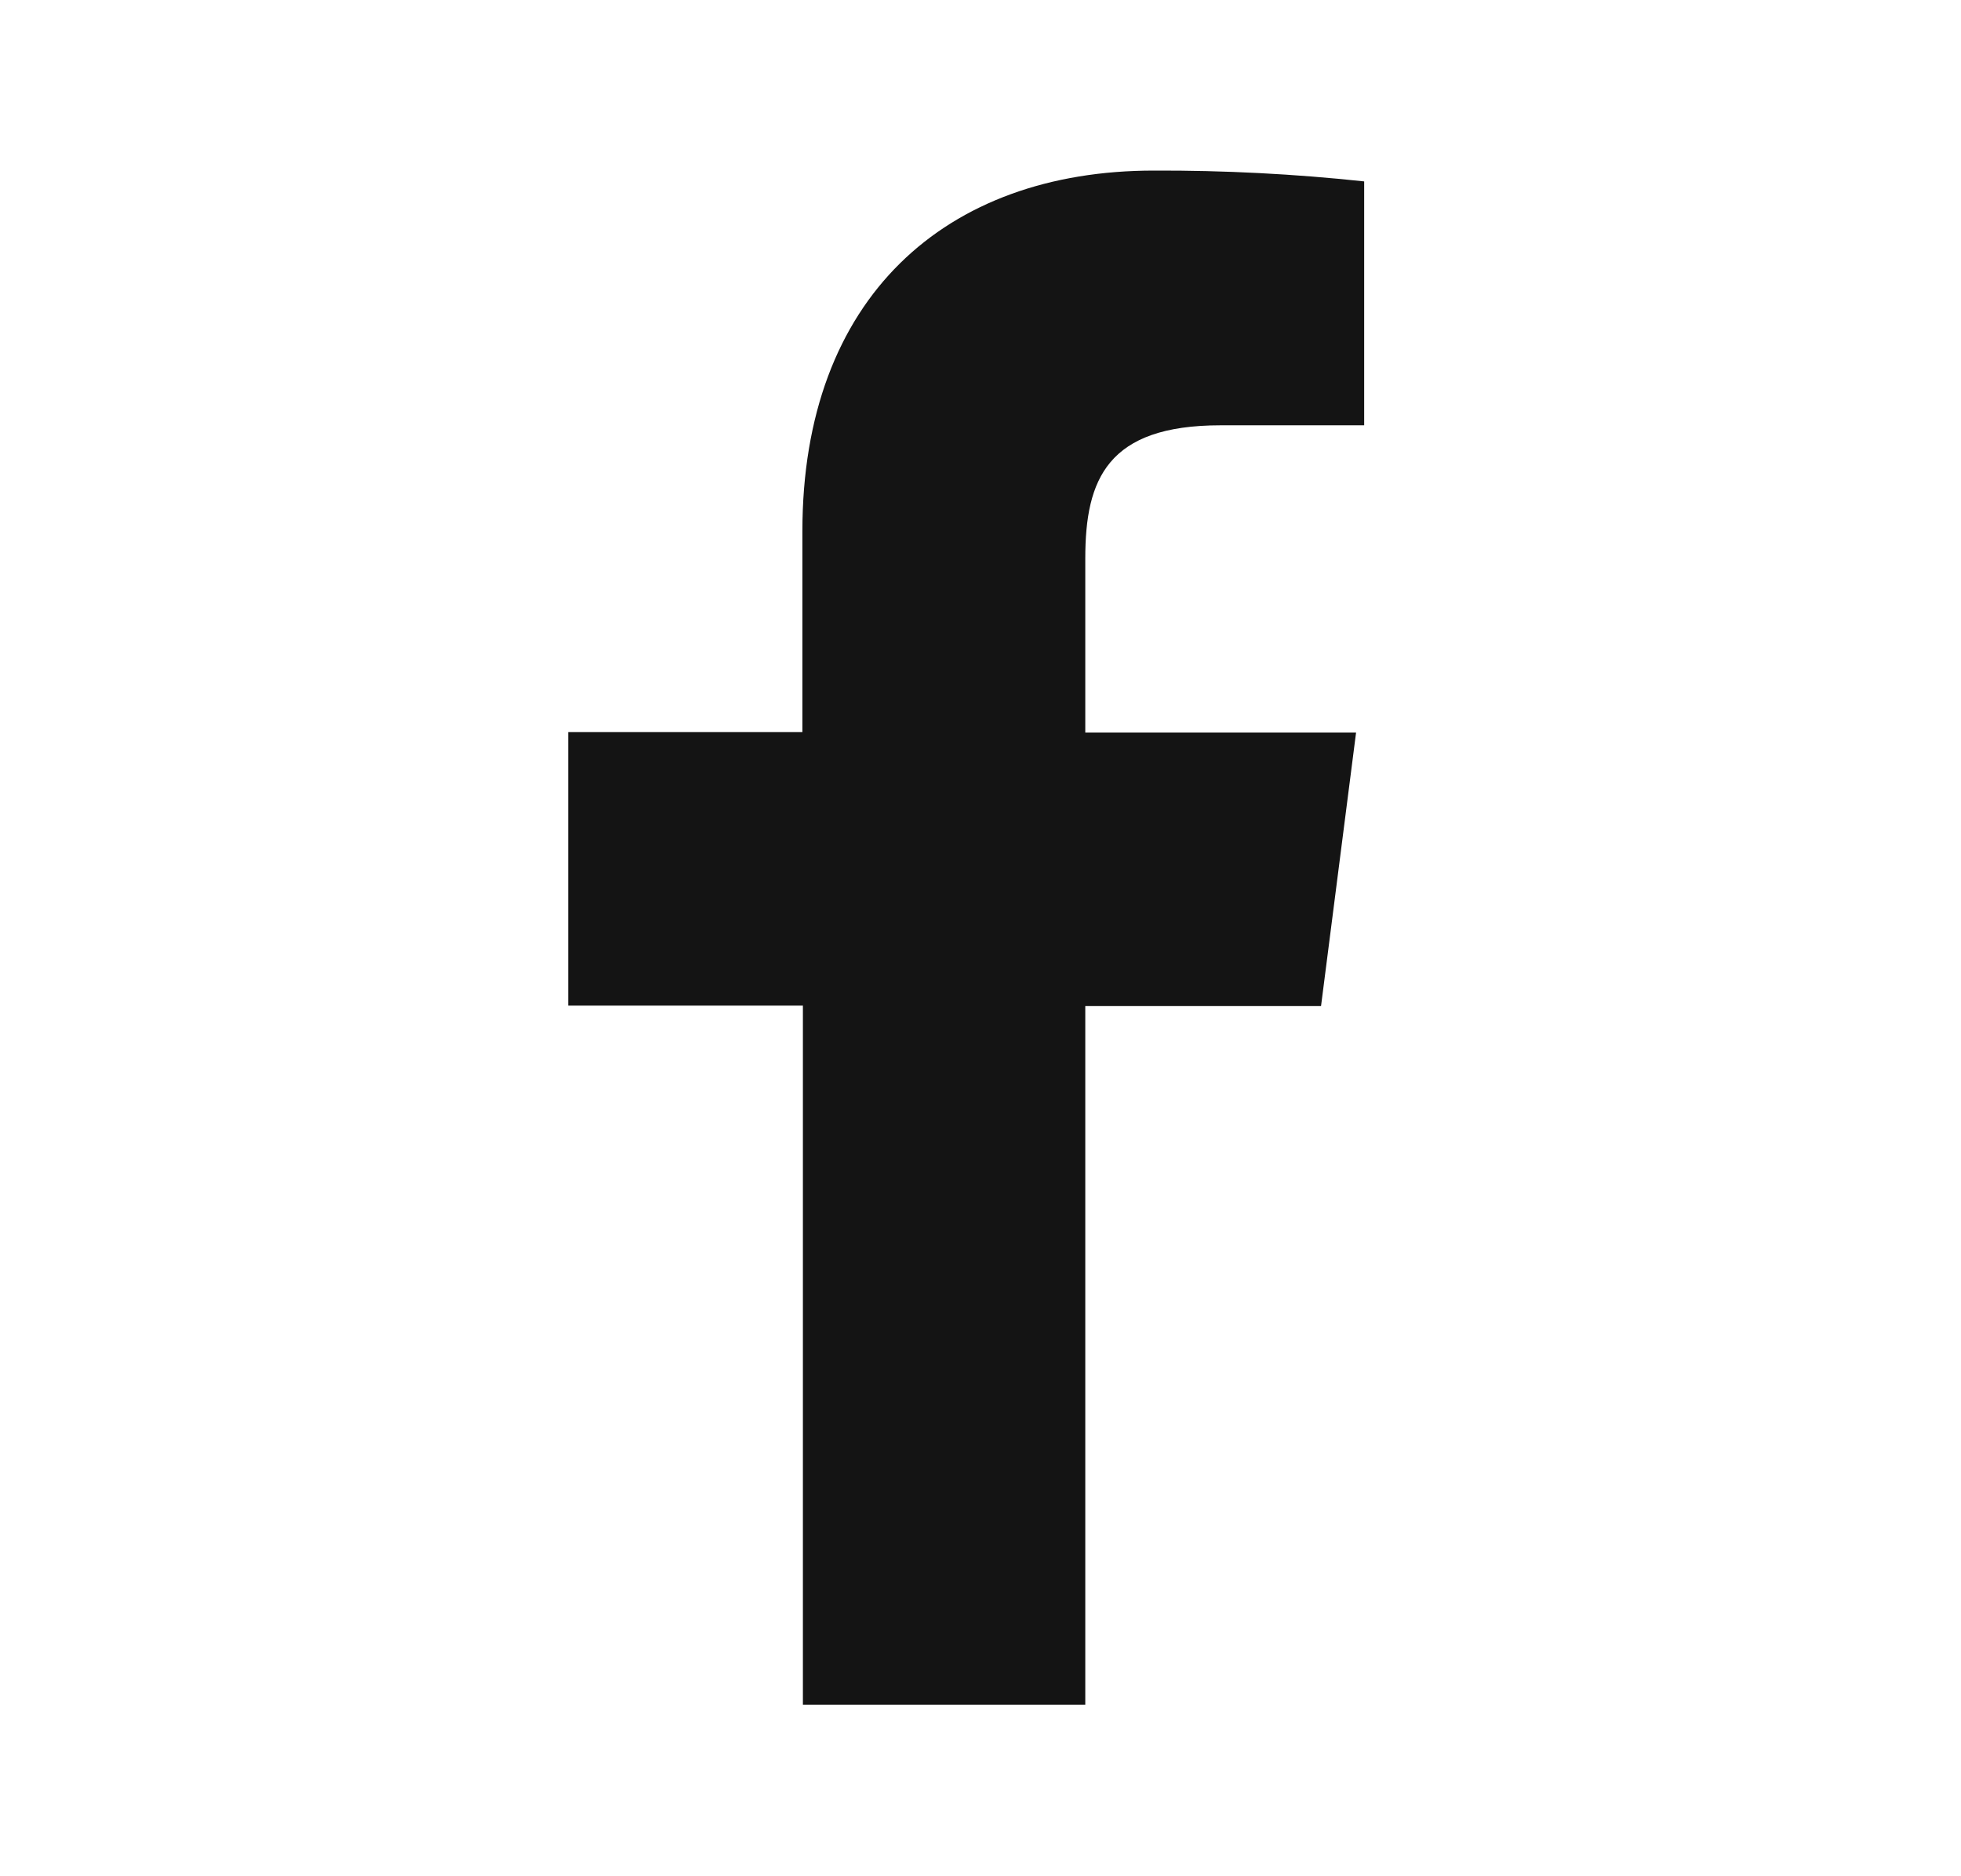
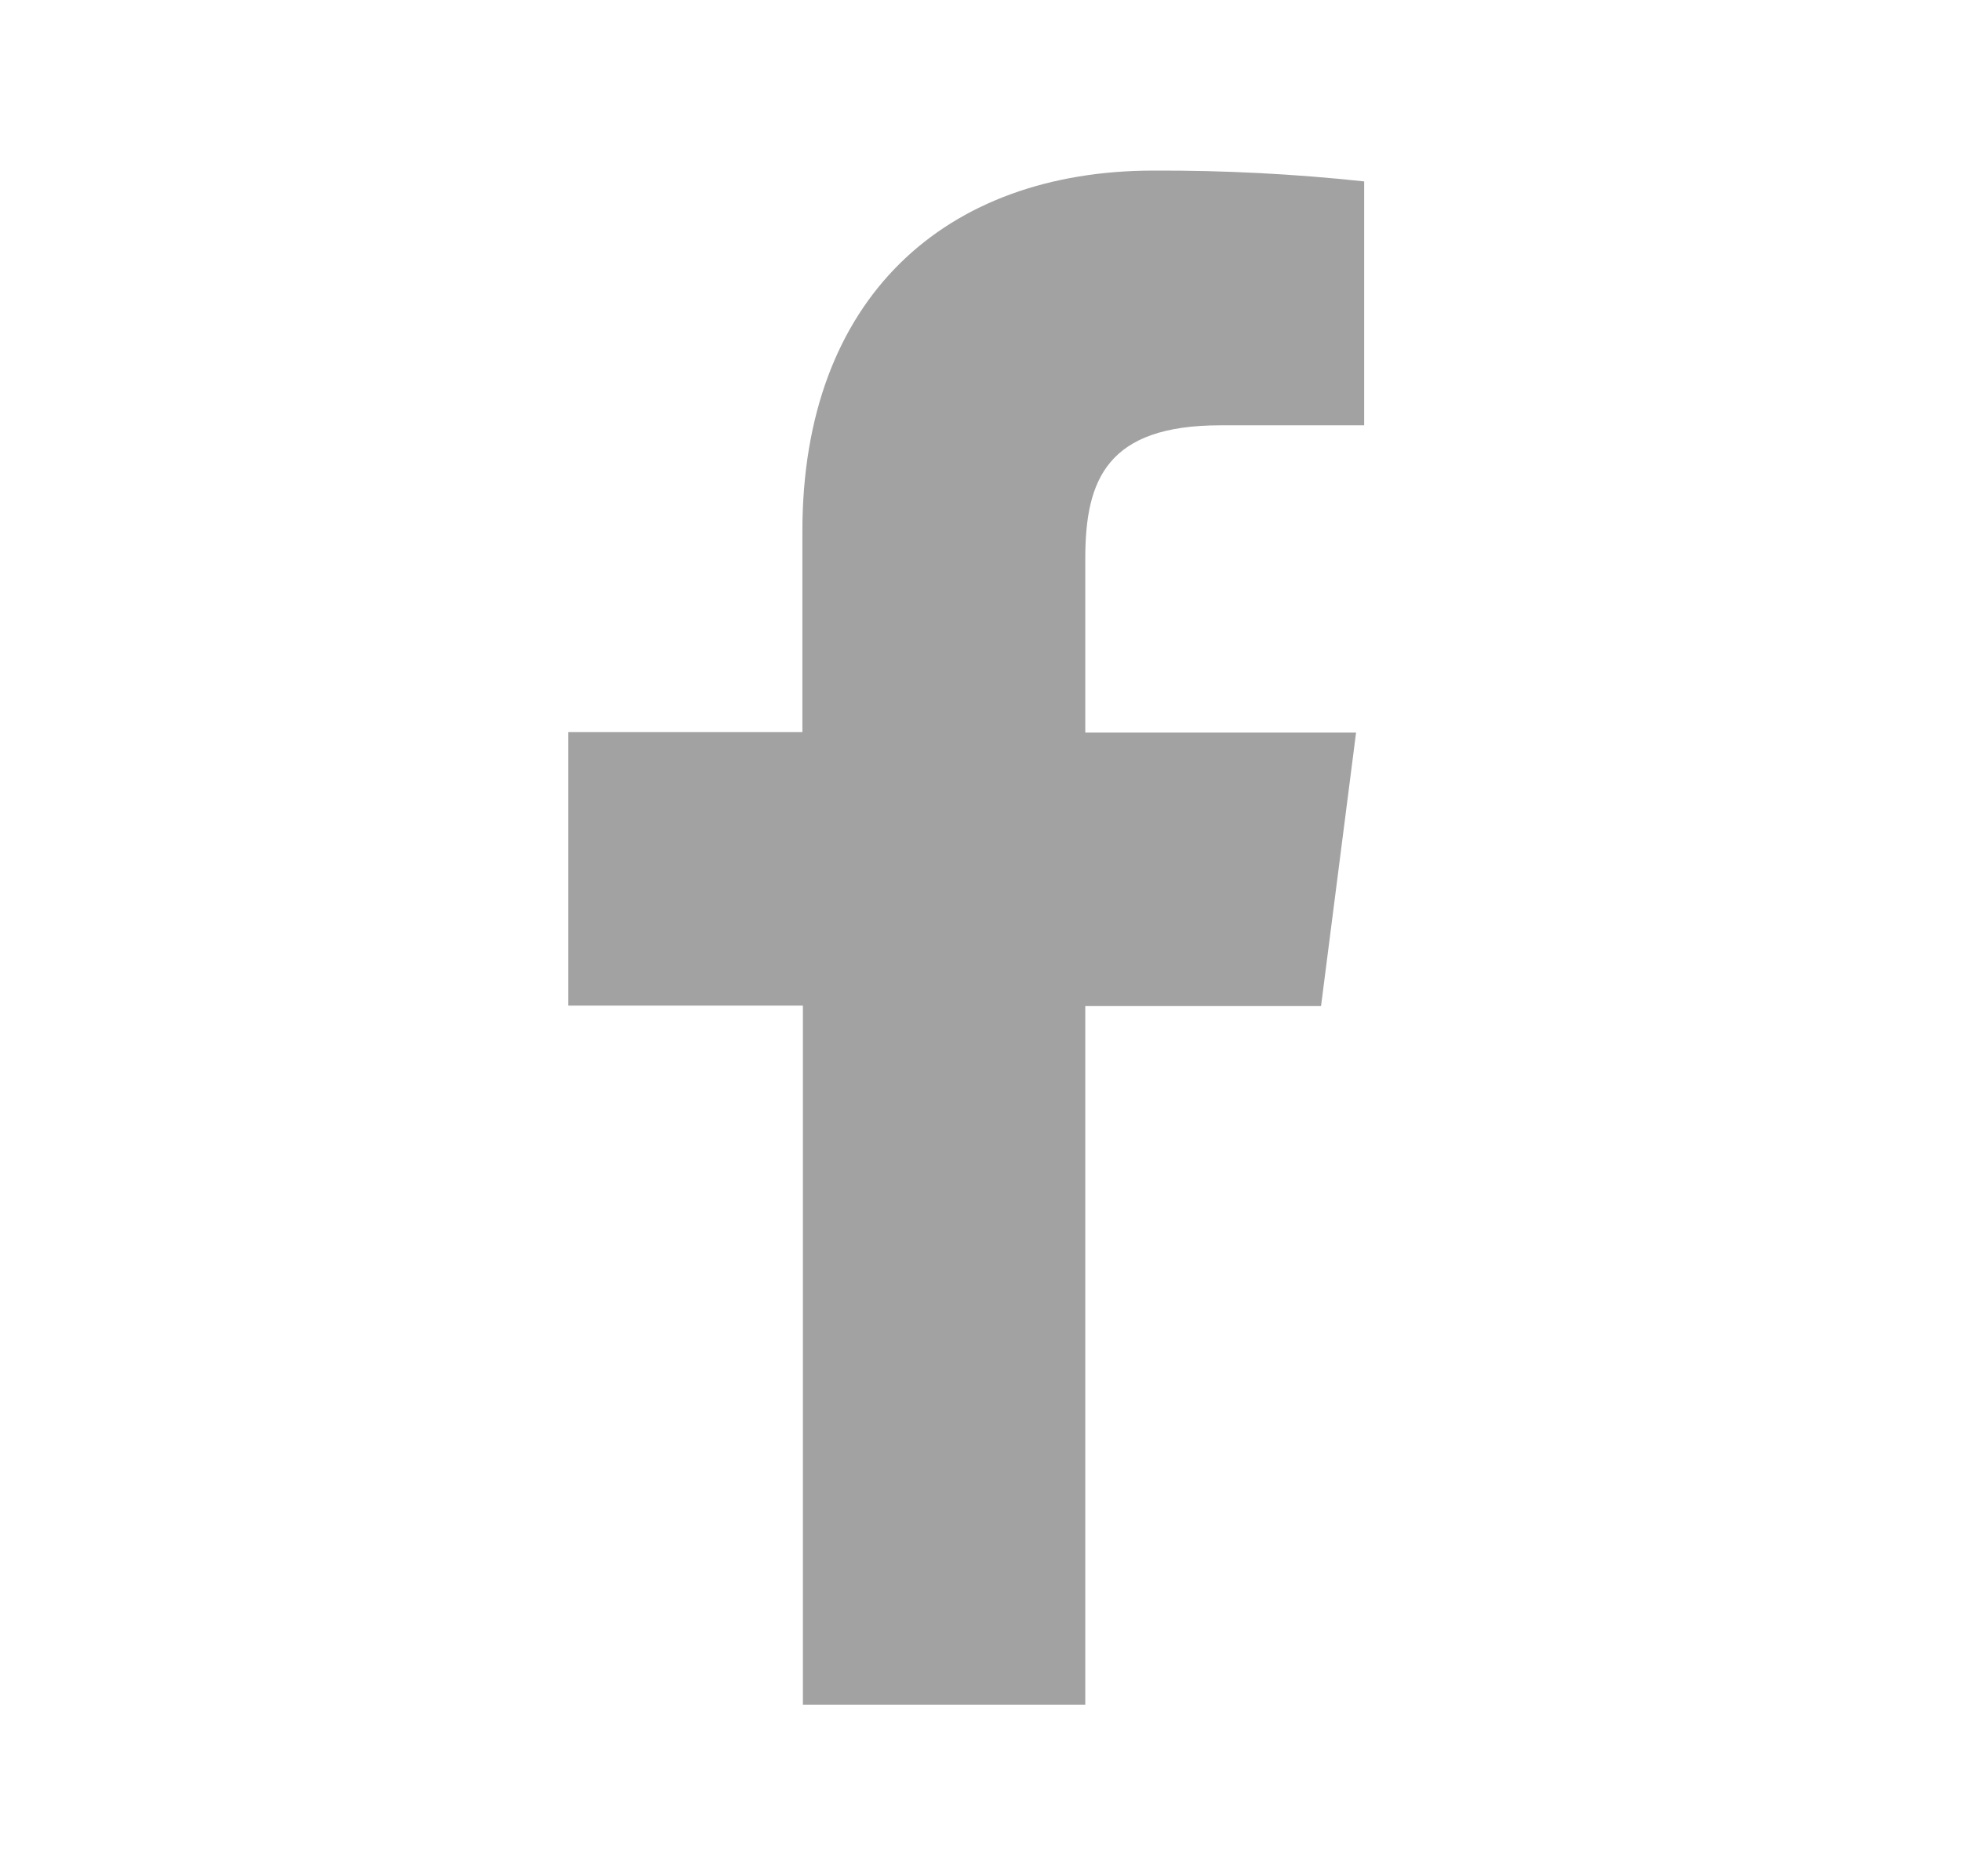
<svg xmlns="http://www.w3.org/2000/svg" width="23" height="22" viewBox="0 0 23 22" fill="none">
-   <path d="M12.729 19.998V11.802H15.494L15.905 8.593H12.729V6.549C12.729 5.623 12.987 4.989 14.316 4.989H16V2.128C15.181 2.04 14.357 1.998 13.533 2.001C11.089 2.001 9.411 3.493 9.411 6.232V8.587H6.664V11.796H9.417V19.998H12.729Z" fill="#141414" />
+   <path d="M12.729 19.998V11.802H15.494L15.905 8.593H12.729V6.549C12.729 5.623 12.987 4.989 14.316 4.989H16V2.128C15.181 2.04 14.357 1.998 13.533 2.001C11.089 2.001 9.411 3.493 9.411 6.232V8.587H6.664V11.796H9.417V19.998H12.729Z" fill="#A2A2A2" />
</svg>
